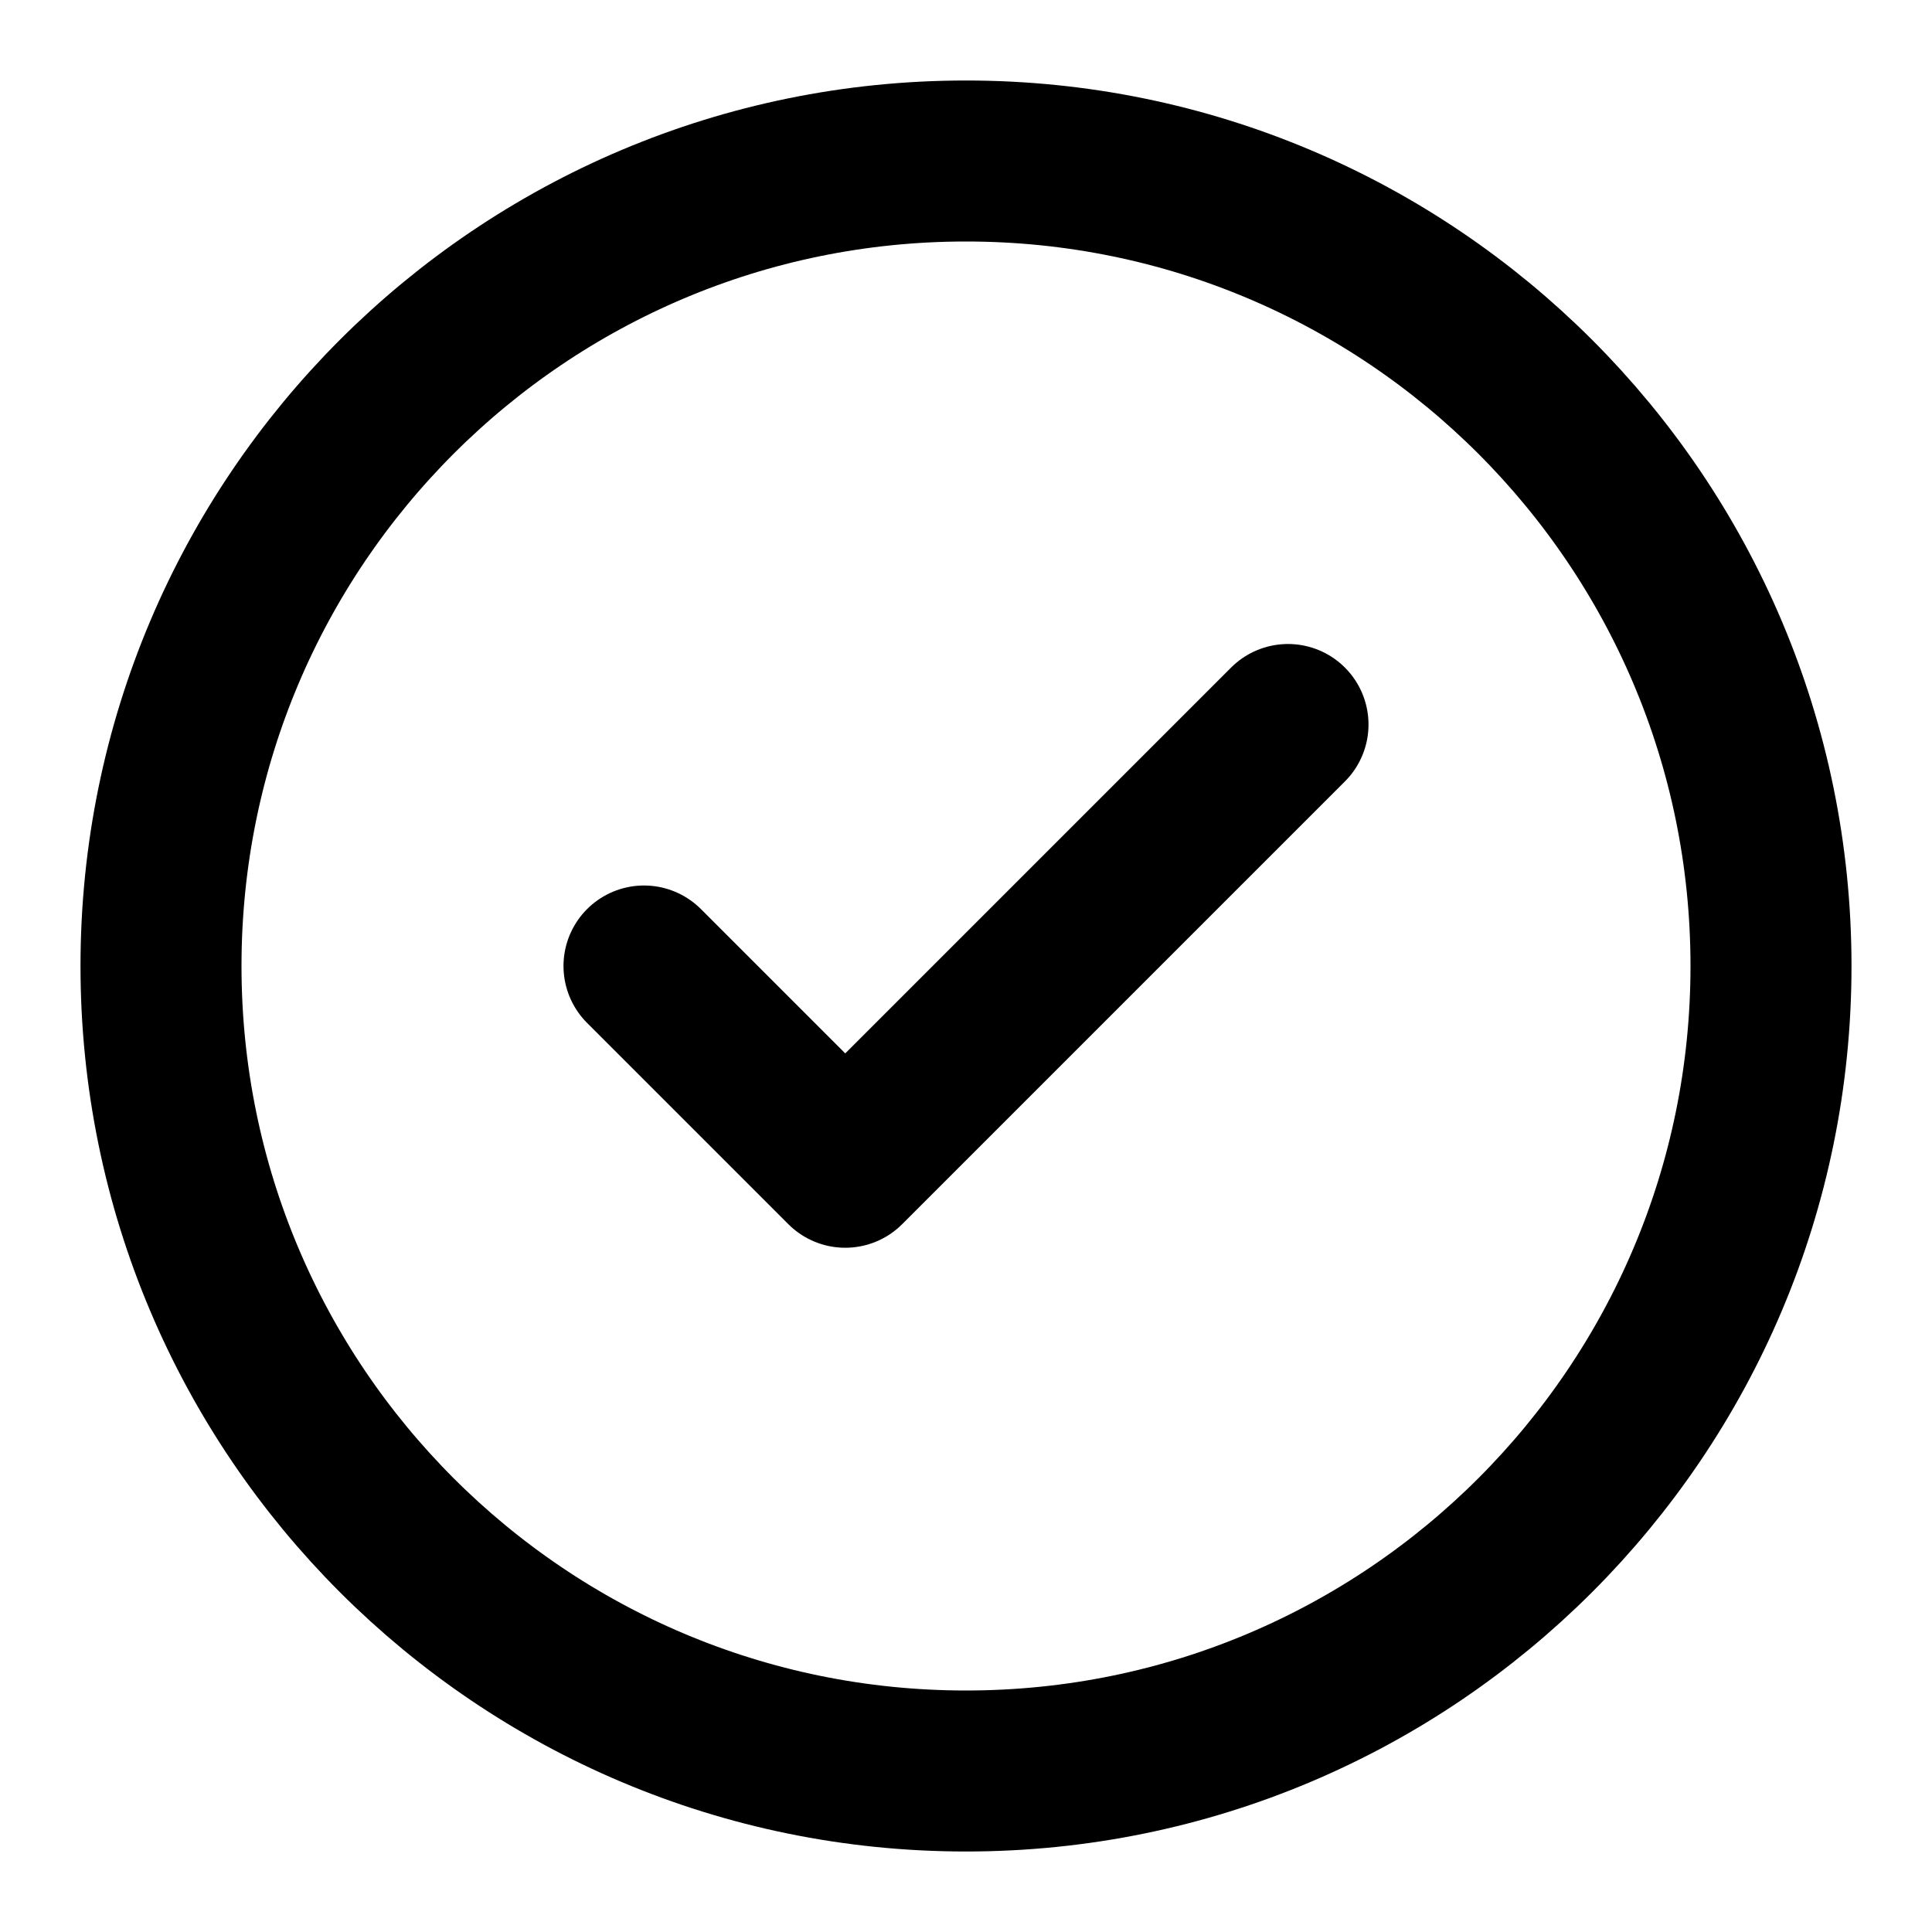
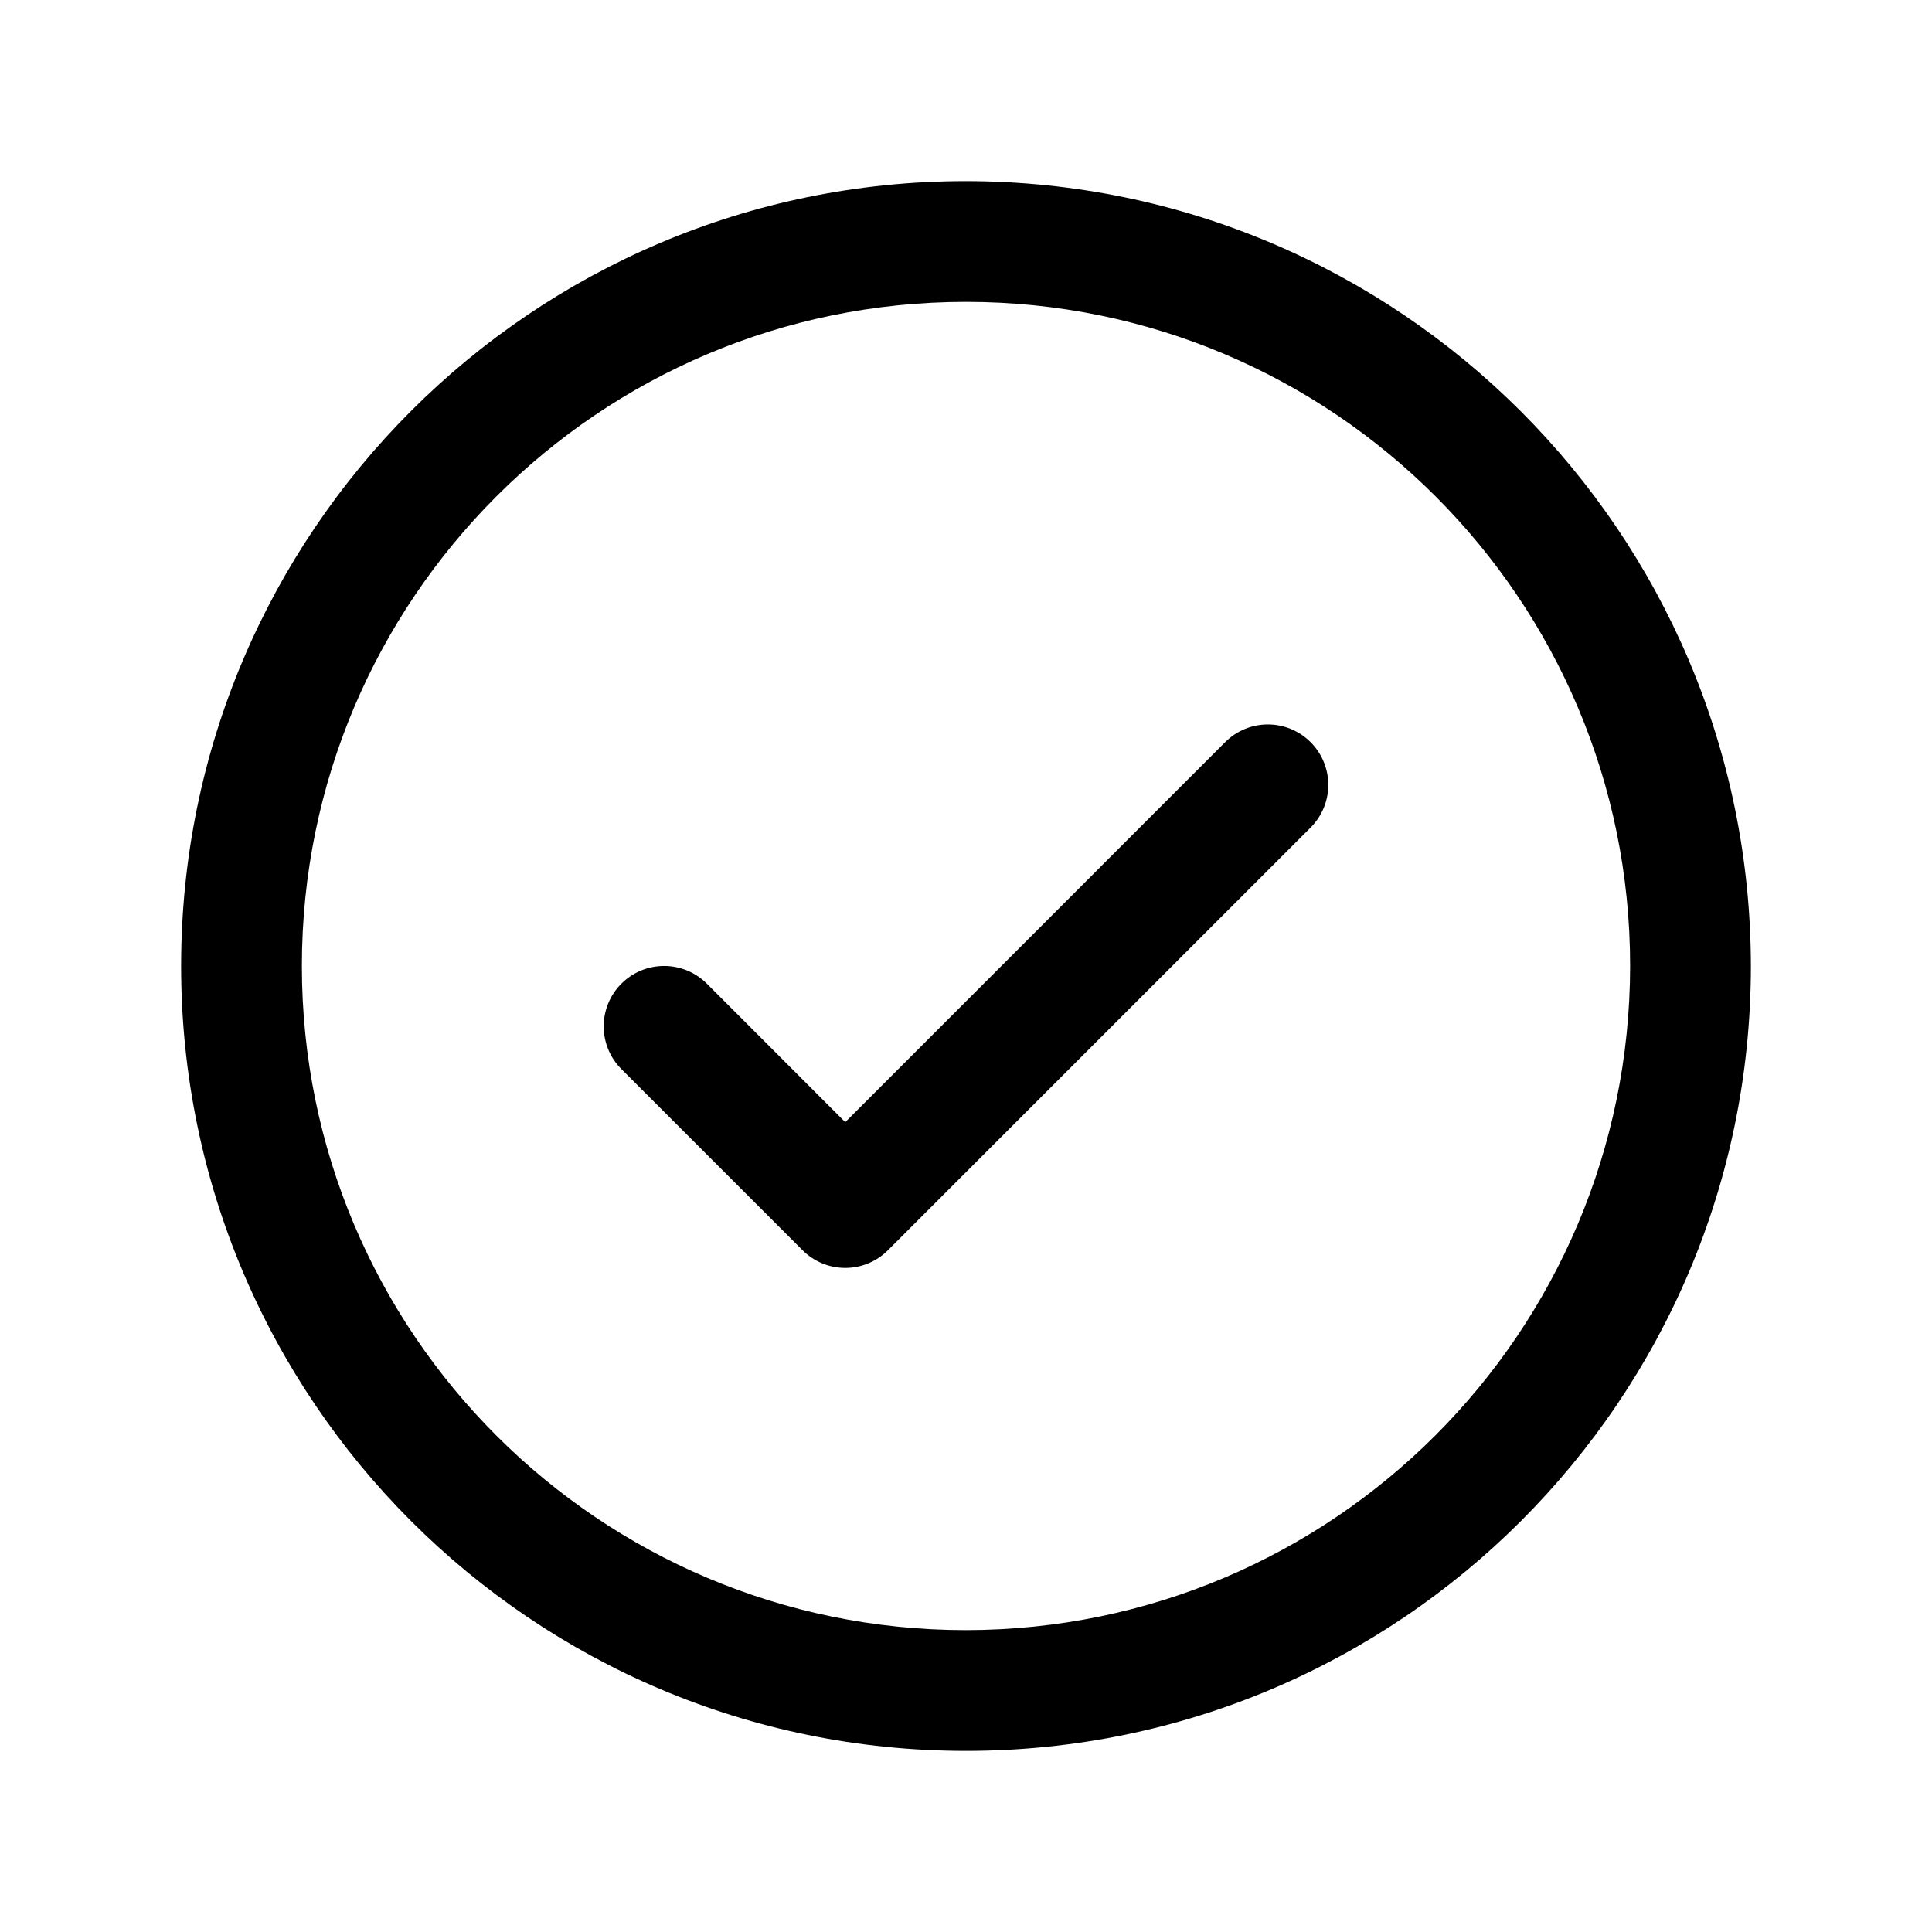
- <svg xmlns="http://www.w3.org/2000/svg" class="lucide lucide-check-circle-2" width="24" height="24" viewBox="0 0 24 24" fill="none" stroke="currentColor" stroke-width="2" stroke-linecap="round" stroke-linejoin="round">
-   <circle cx="12" cy="12" r="10" />
-   <path d="m16 9-5.5 5.5L8 12" />
+ <svg xmlns="http://www.w3.org/2000/svg" viewBox="0 0 256 256" fill="currentColor">
+   <path d="M173.66,98.34a8,8,0,0,1,0,11.32l-56,56a8,8,0,0,1-11.32,0l-24-24a8,8,0,0,1,11.32-11.32L112,148.69l50.34-50.35A8,8,0,0,1,173.66,98.34ZM232,128A104,104,0,1,1,128,24,104.11,104.11,0,0,1,232,128Zm-16,0a88,88,0,1,0-88,88A88.1,88.1,0,0,0,216,128Z" />
</svg>
